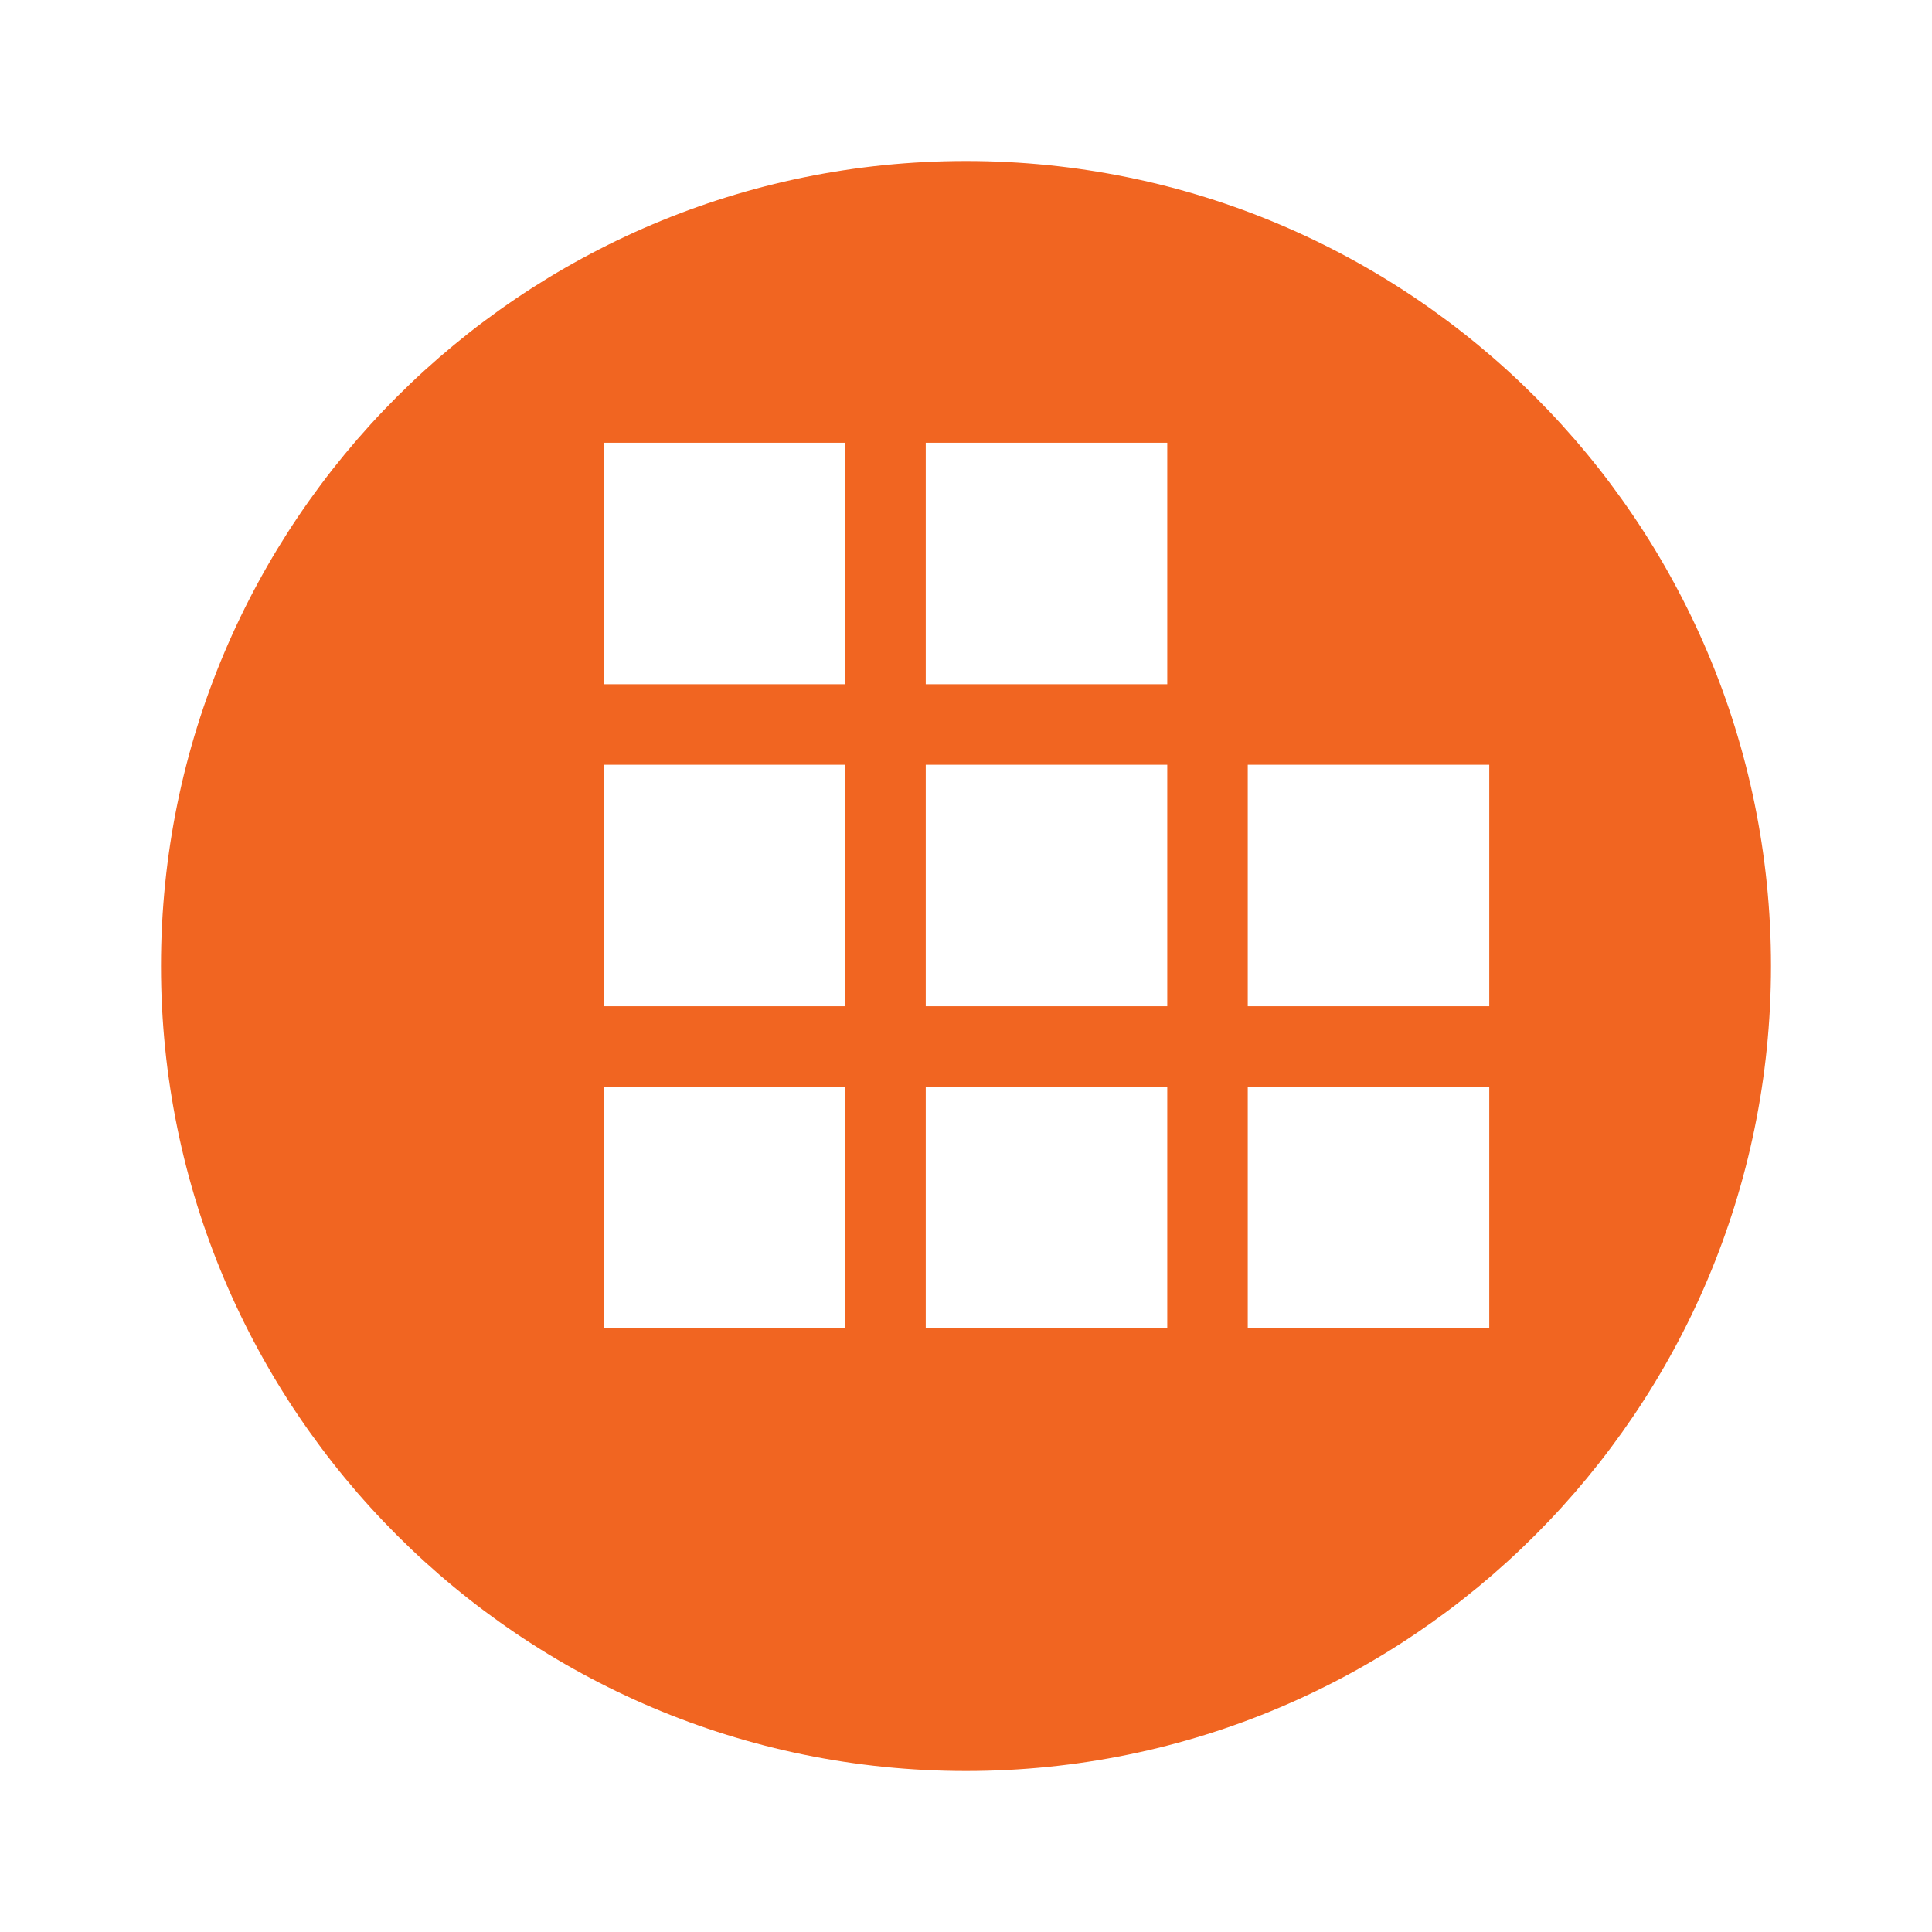
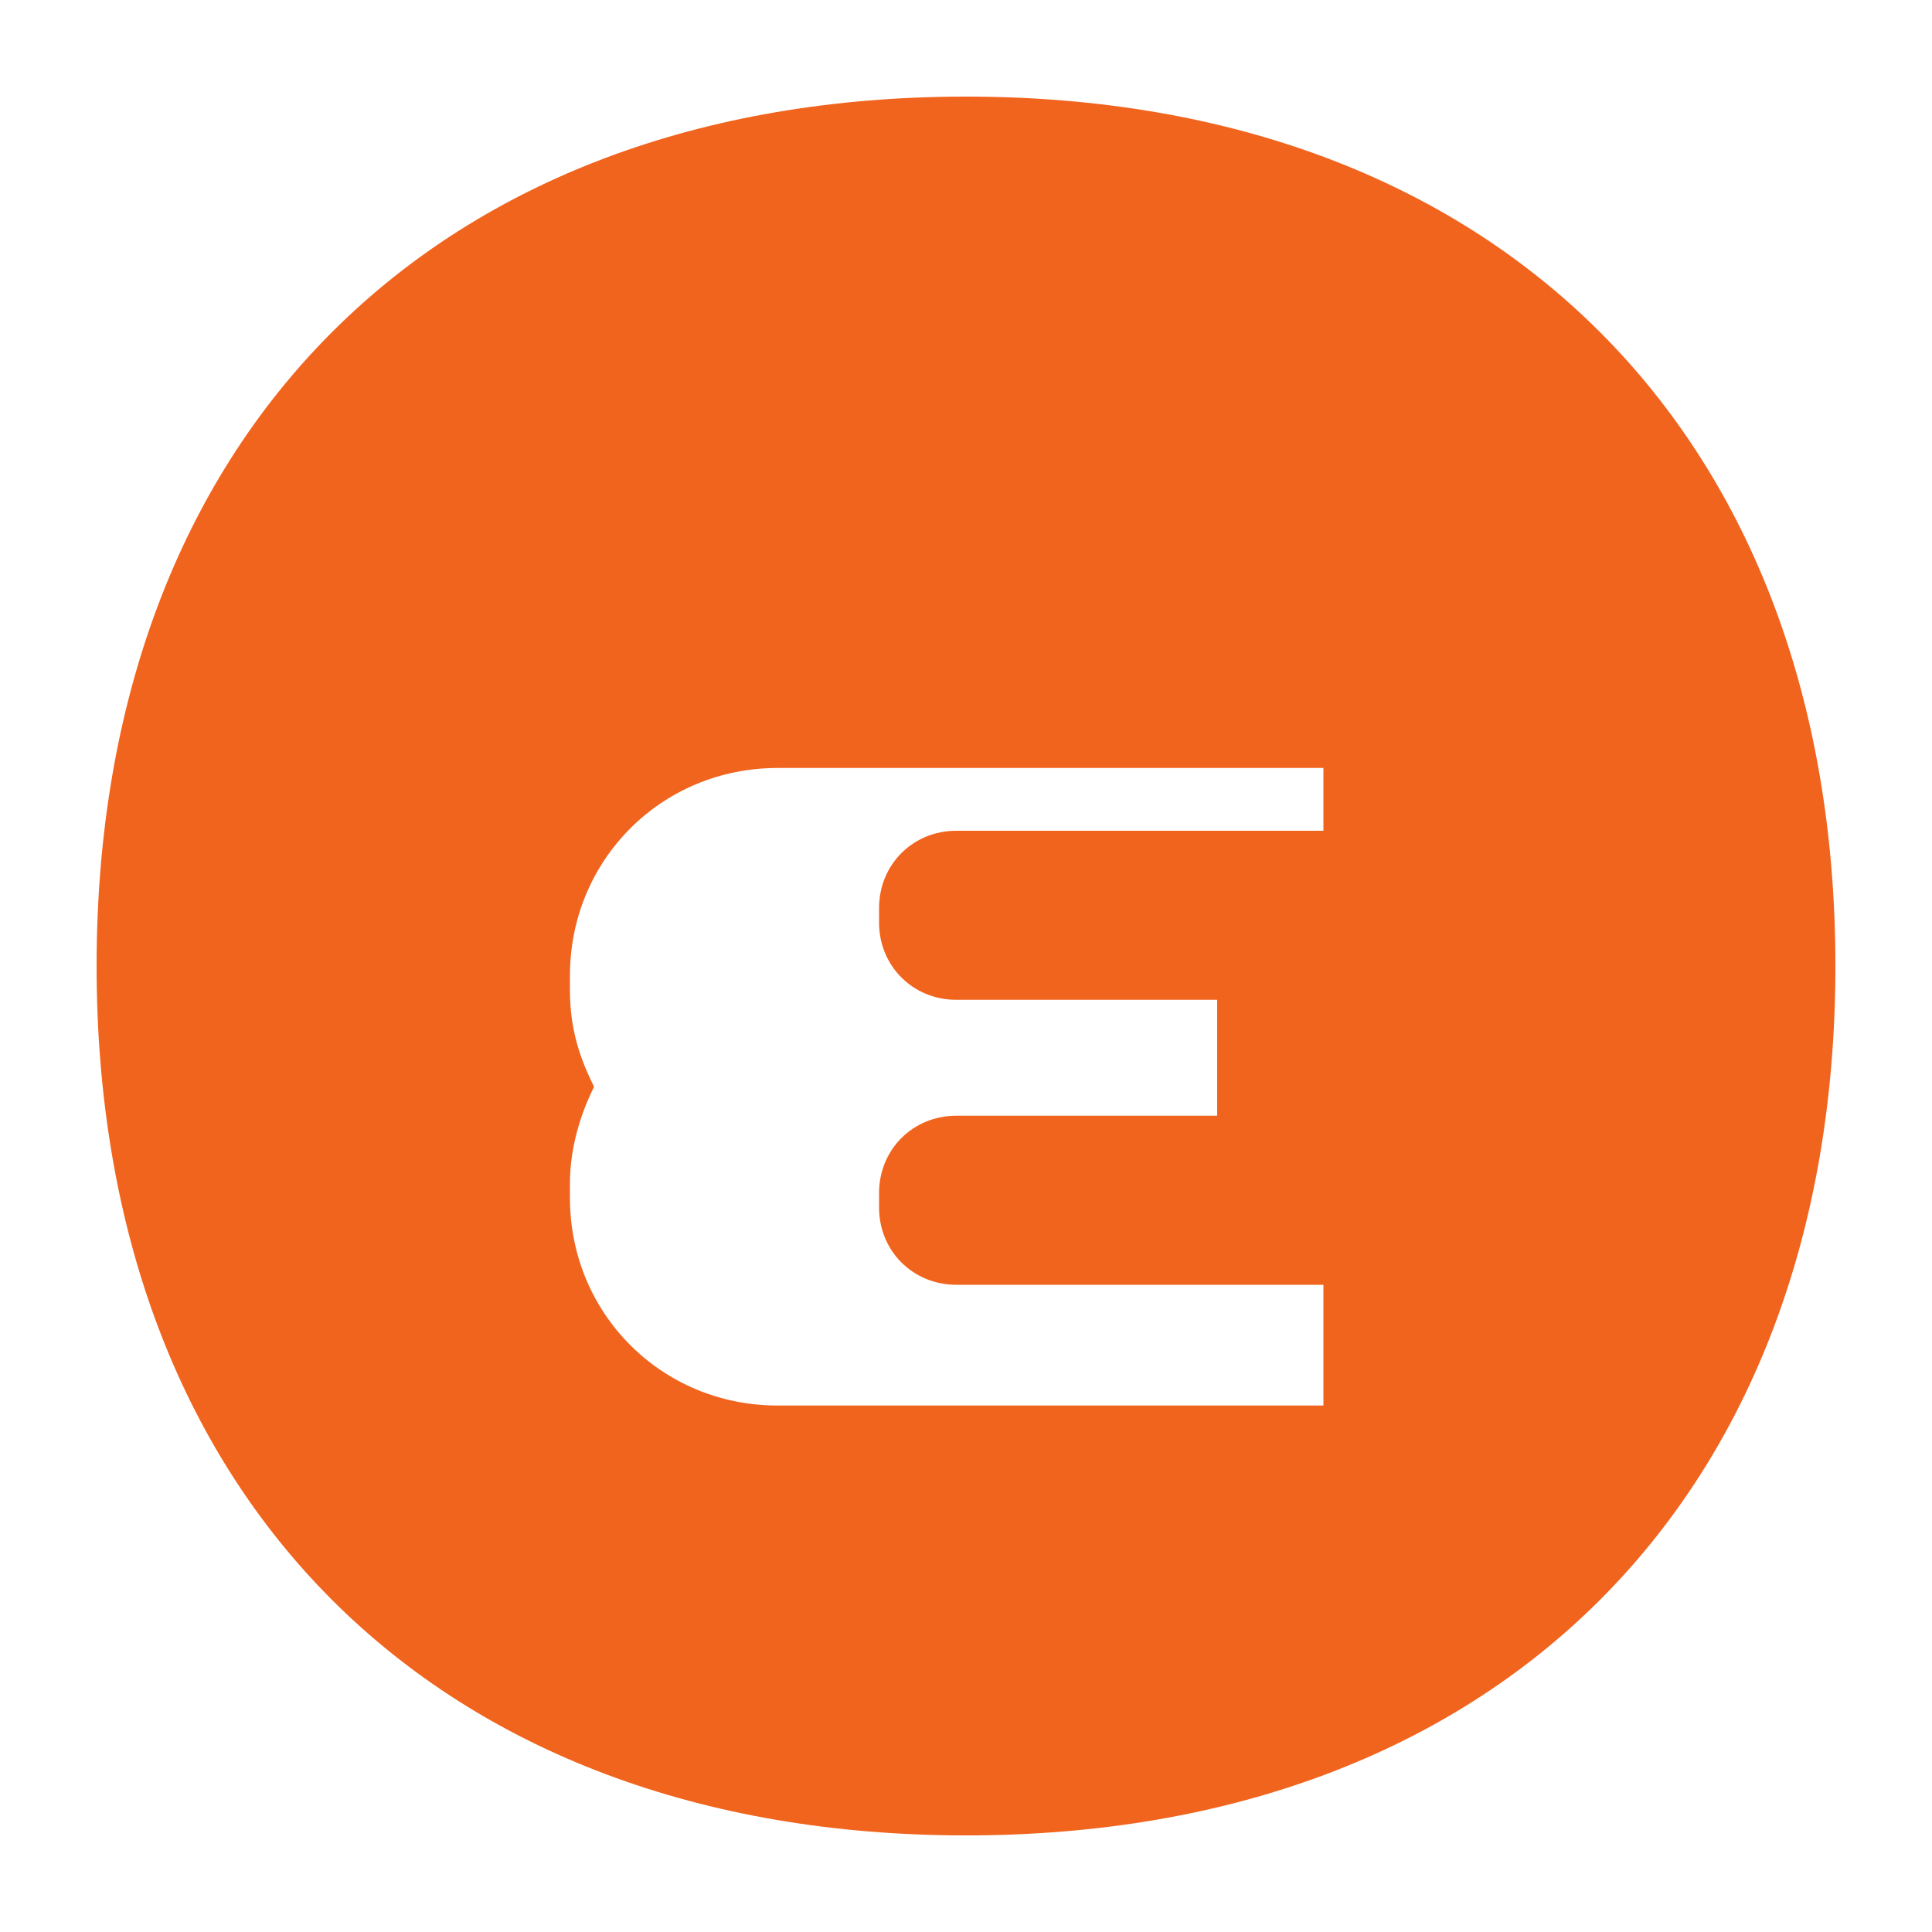
- <svg xmlns="http://www.w3.org/2000/svg" width="40" height="40" viewBox="0 0 24 24" fill="none">
-   <path d="M12 2C6.48 2 2 6.48 2 12C2 17.52 6.48 22 12 22C17.52 22 22 17.52 22 12C22 6.48 17.52 2 12 2ZM10.5 16.5H7.5V13.5H10.5V16.5ZM14.5 16.5H11.5V13.5H14.5V16.5ZM18.5 16.5H15.5V13.5H18.5V16.5ZM10.5 12.5H7.5V9.5H10.5V12.5ZM14.5 12.5H11.5V9.5H14.5V12.5ZM18.5 12.5H15.5V9.5H18.5V12.5ZM10.5 8.5H7.5V5.5H10.5V8.5ZM14.5 8.5H11.5V5.5H14.5V8.5Z" fill="#F16521" />
+ <svg xmlns="http://www.w3.org/2000/svg" viewBox="0 0 40 40">
+   <path fill="#f1641e" d="M20,2C9,2,2,9,2,20s7,18,18,18s18-7,18-18S31,2,20,2z M27.4,17.2h-7.6c-0.9,0-1.6,0.7-1.6,1.6v0.3 c0,0.9,0.7,1.6,1.6,1.6h5.4v2.4h-5.4c-0.9,0-1.6,0.7-1.6,1.6v0.3c0,0.9,0.7,1.6,1.6,1.6h7.6v2.5H16.1c-2.4,0-4.3-1.9-4.3-4.3 v-0.3c0-0.7,0.2-1.4,0.5-2c-0.3-0.6-0.5-1.2-0.5-2v-0.3c0-2.4,1.9-4.3,4.3-4.3h11.3V17.2z" />
</svg>
